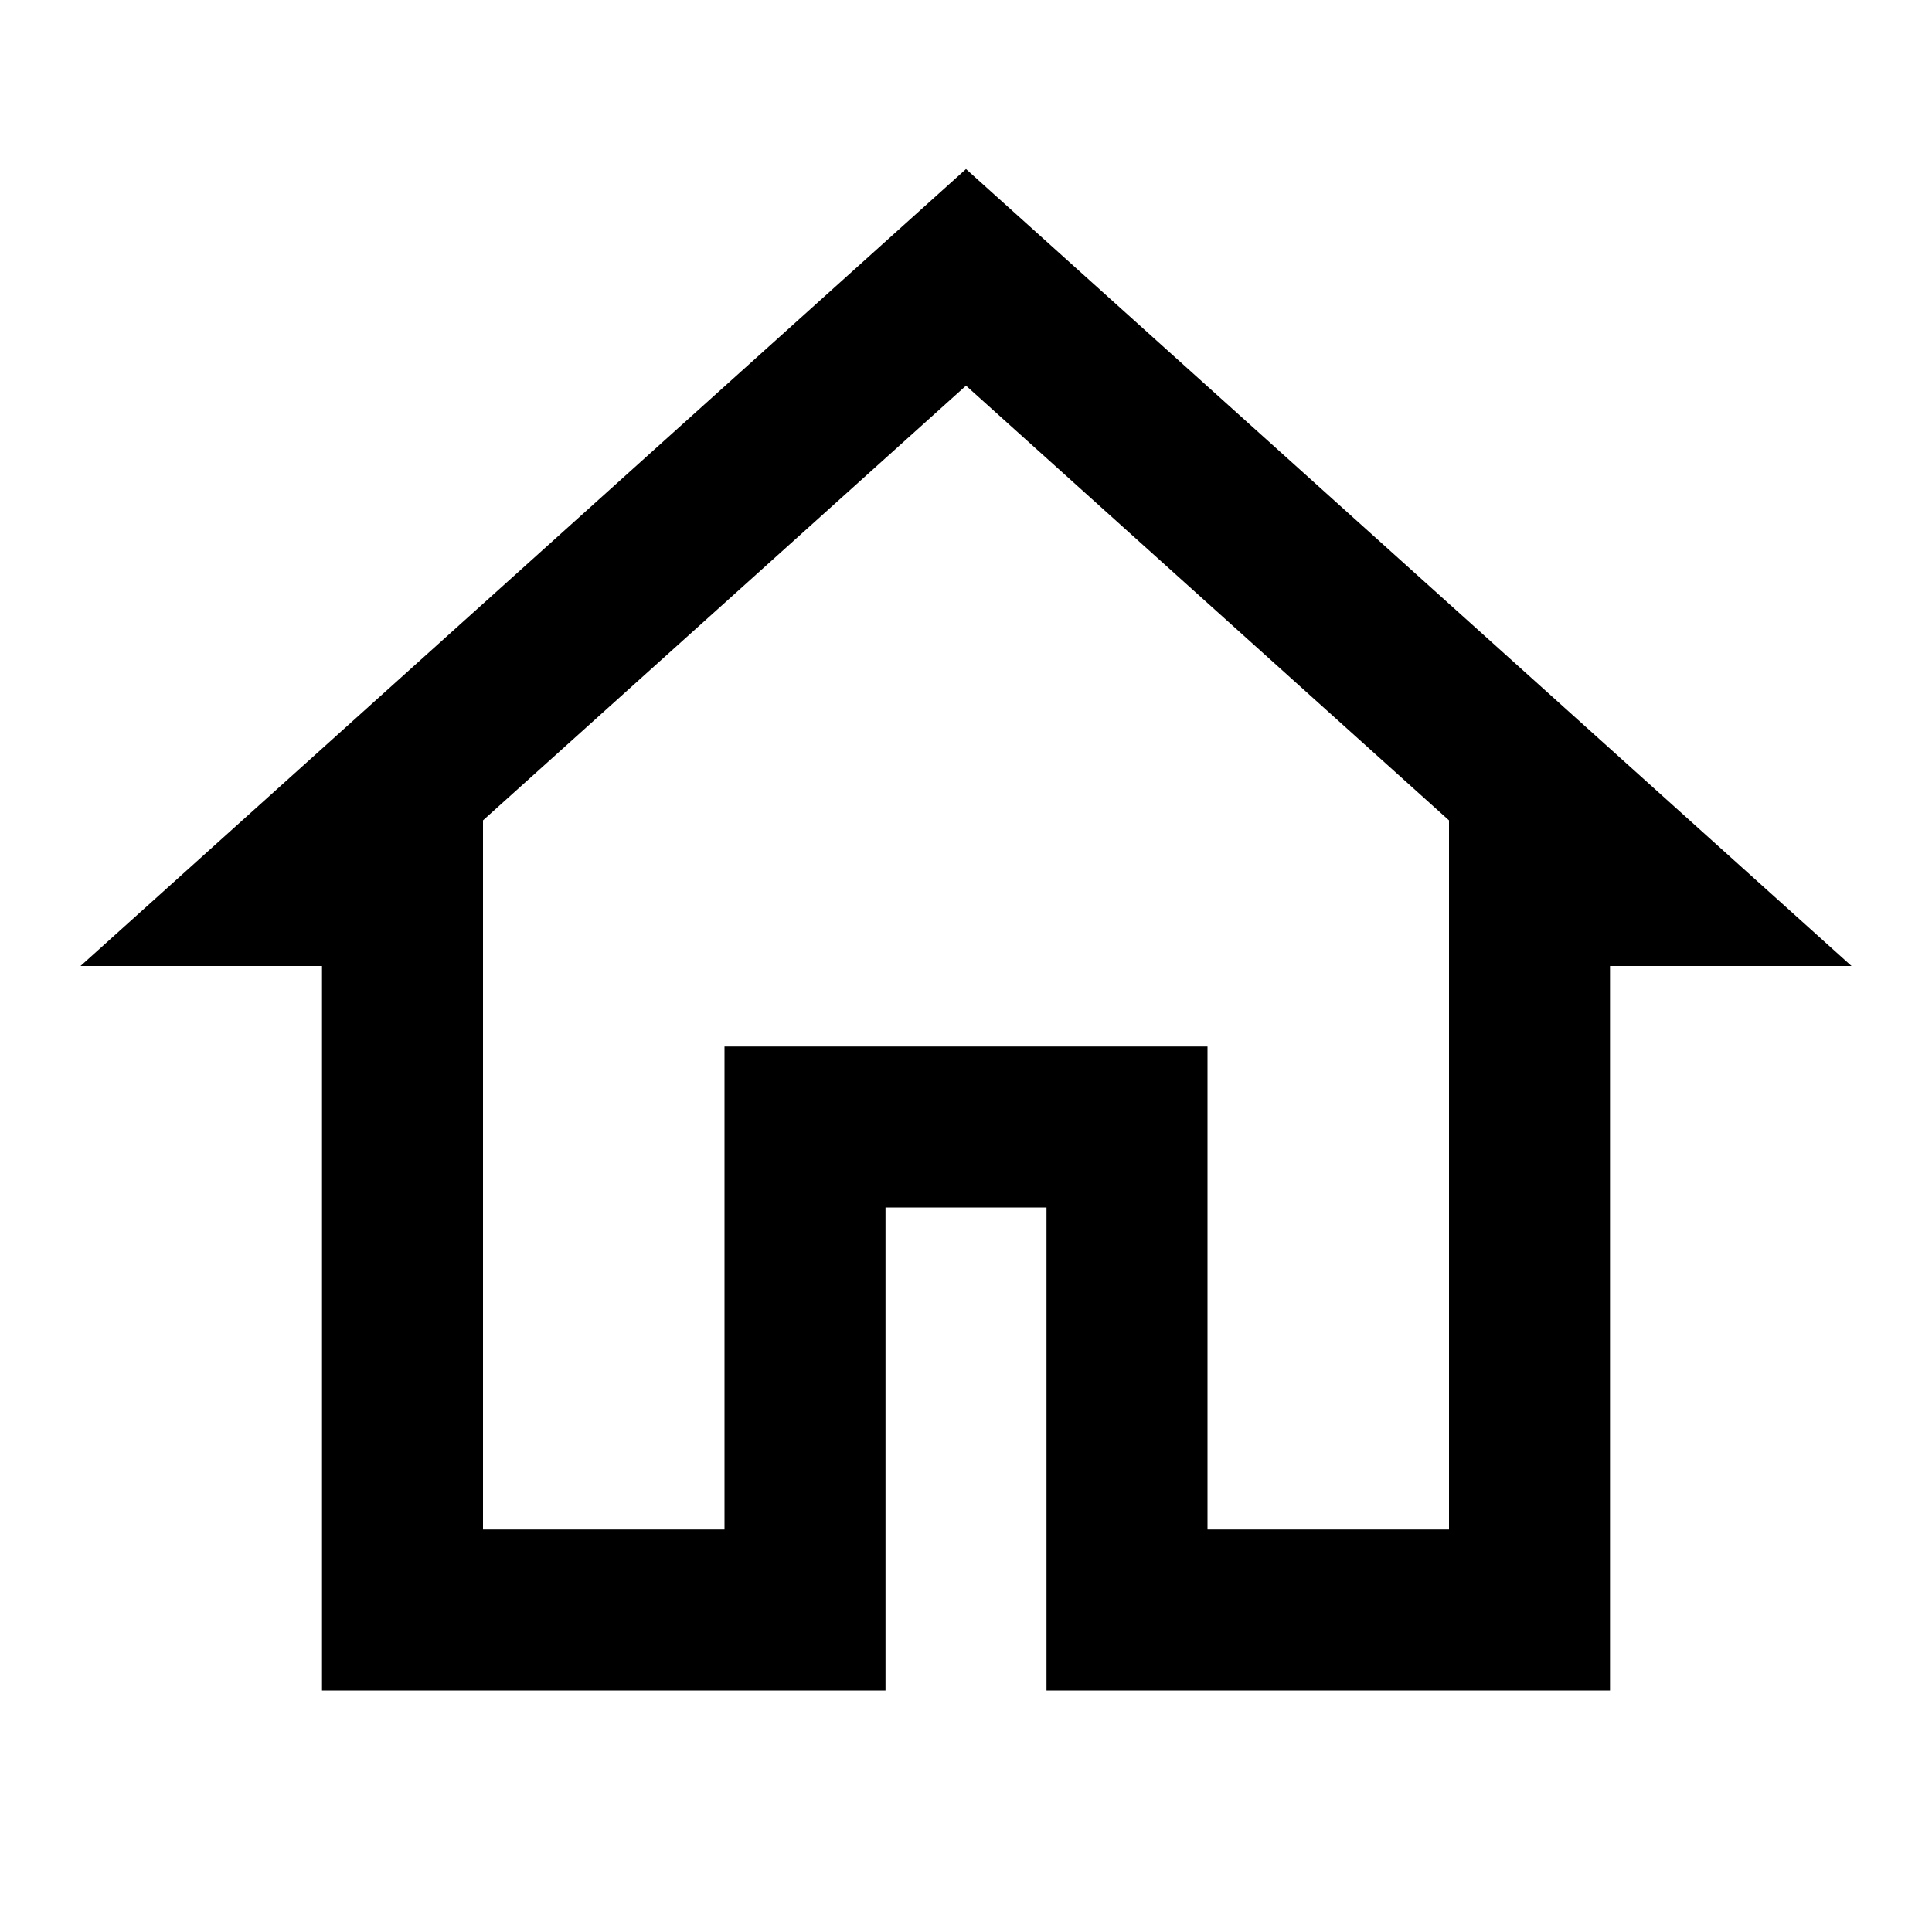
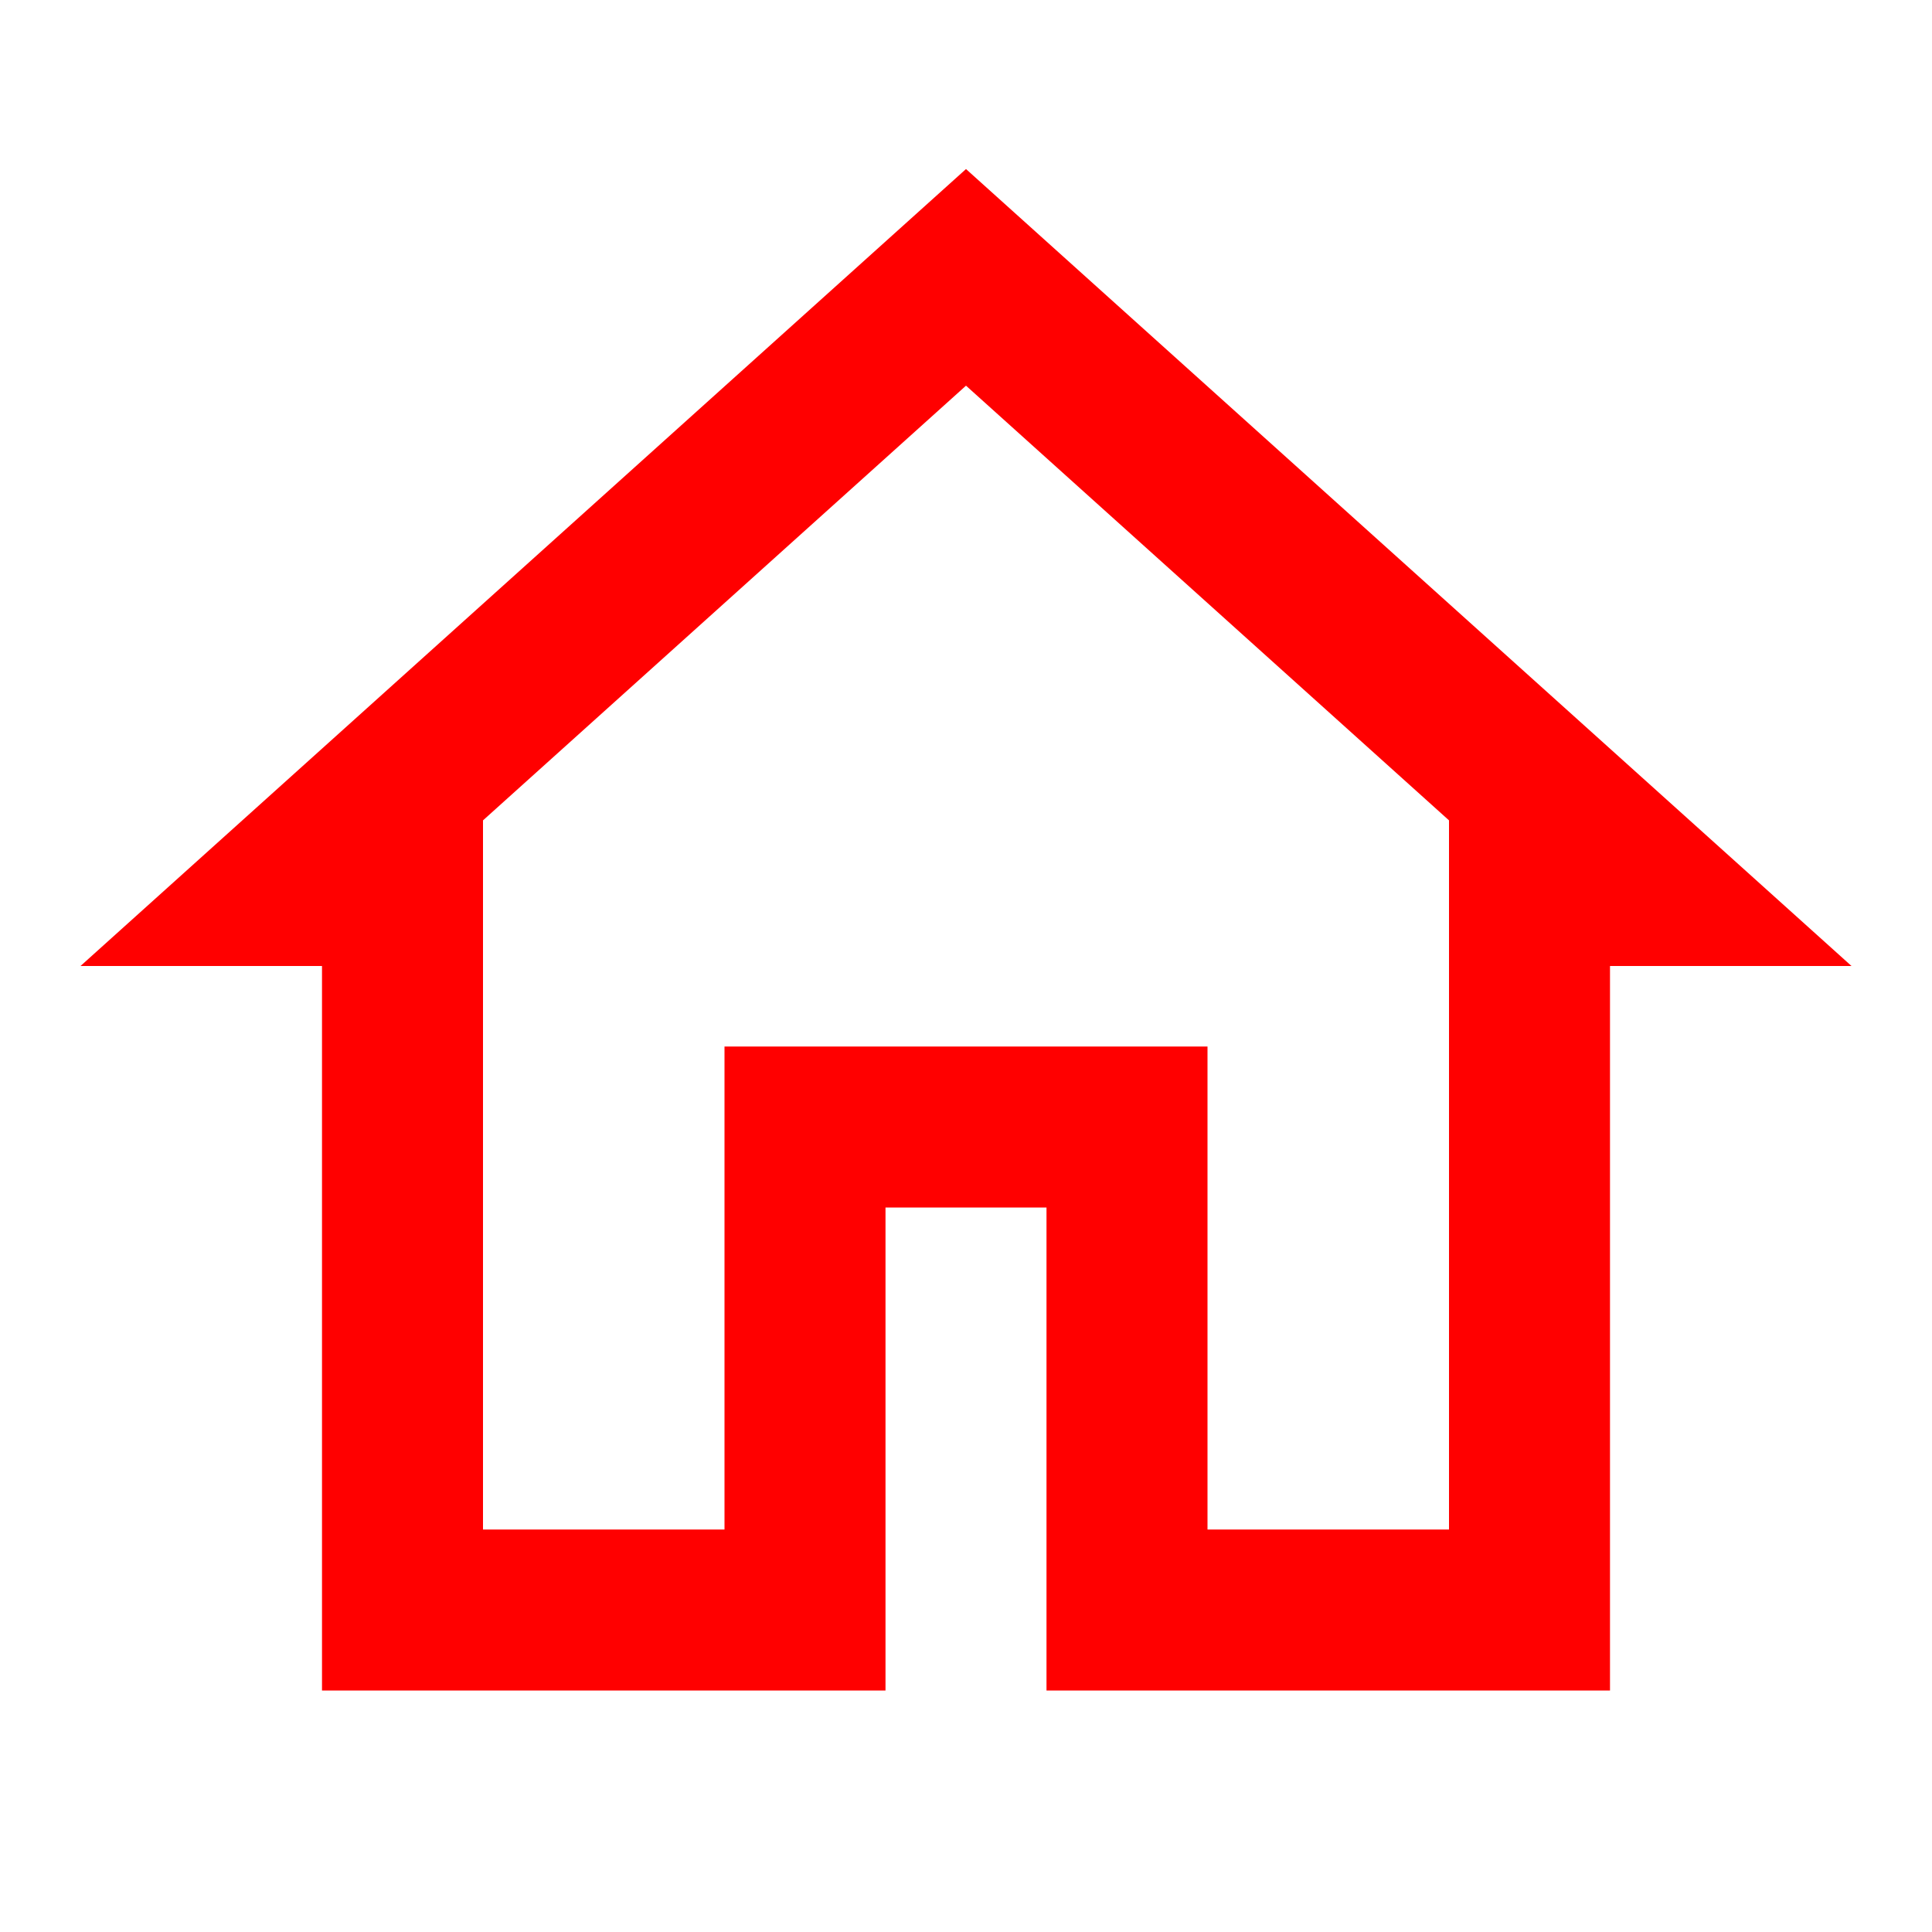
<svg xmlns="http://www.w3.org/2000/svg" width="24" height="24" viewBox="0 0 24 24" fill="none">
-   <path d="M12 2.1L1 12H4V21H11V15H13V21H20V12H23L12 2.1ZM12 4.791L18 10.191V11V19H15V13H9V19H6V10.191L12 4.791Z" fill="black" />
+   <path d="M12 2.1L1 12H4V21H11V15H13V21H20V12H23L12 2.1ZM12 4.791L18 10.191V11V19H15V13H9V19H6V10.191L12 4.791Z" fill="red" />
</svg>
